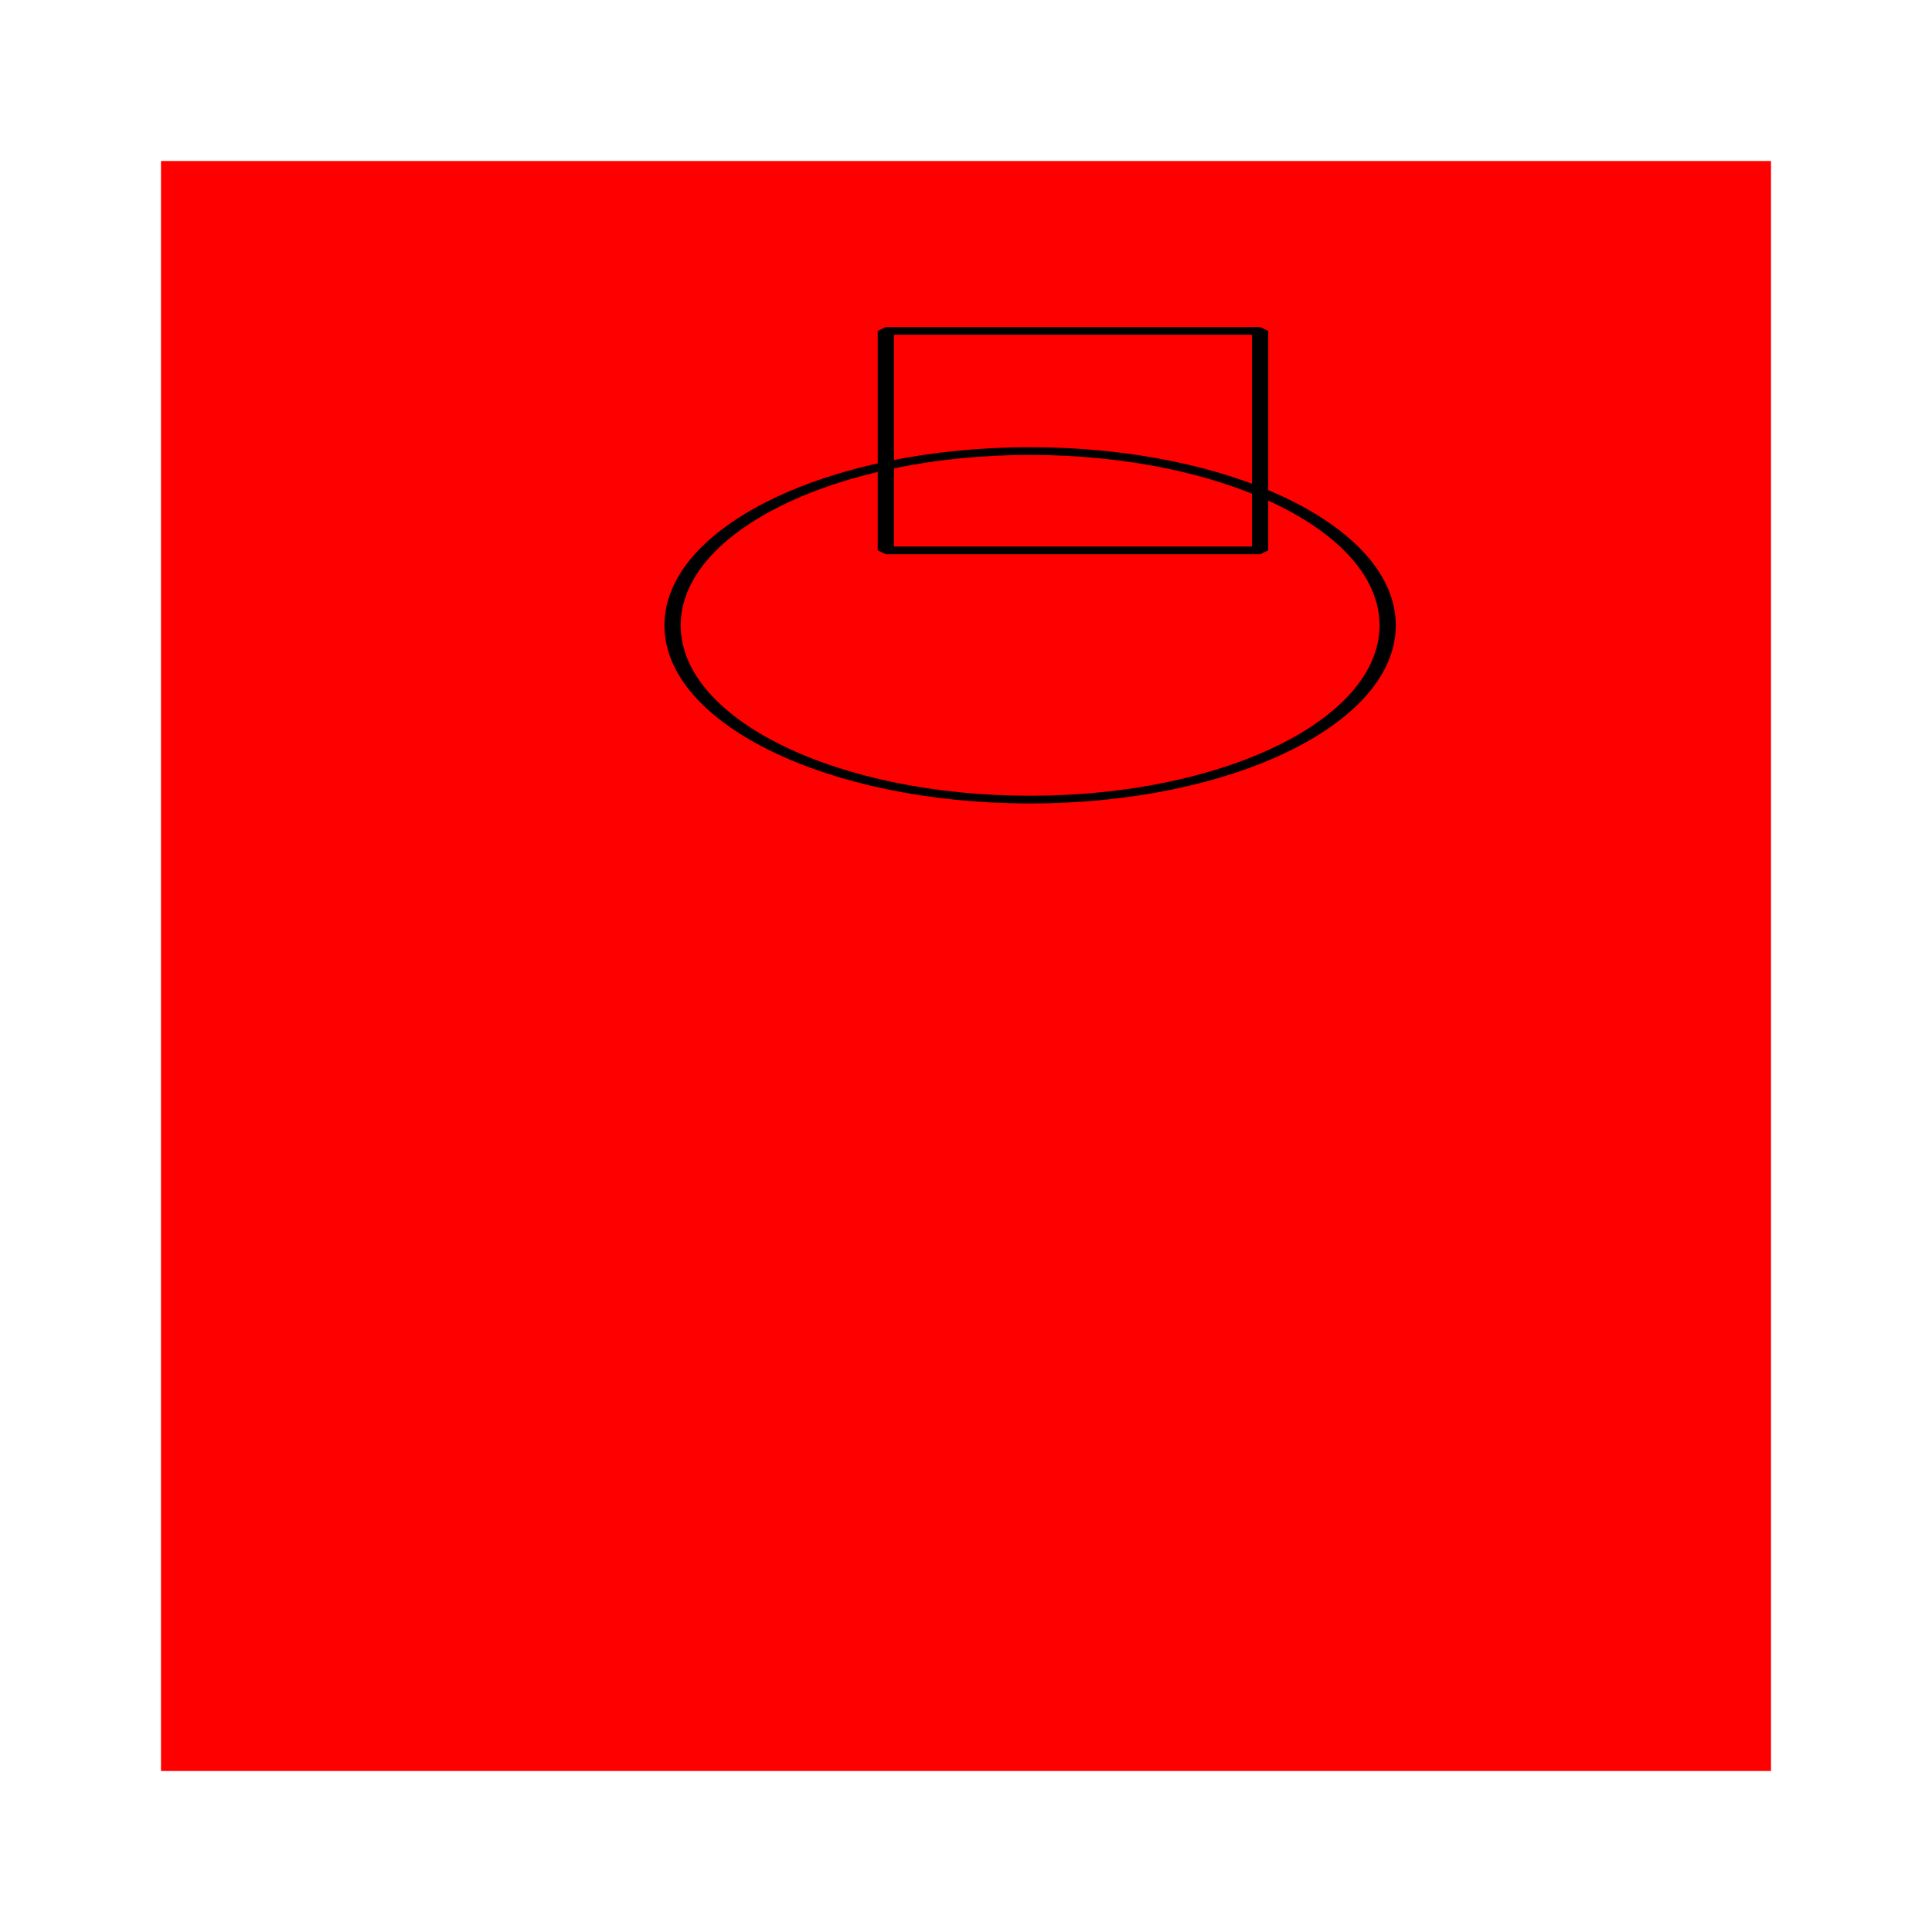
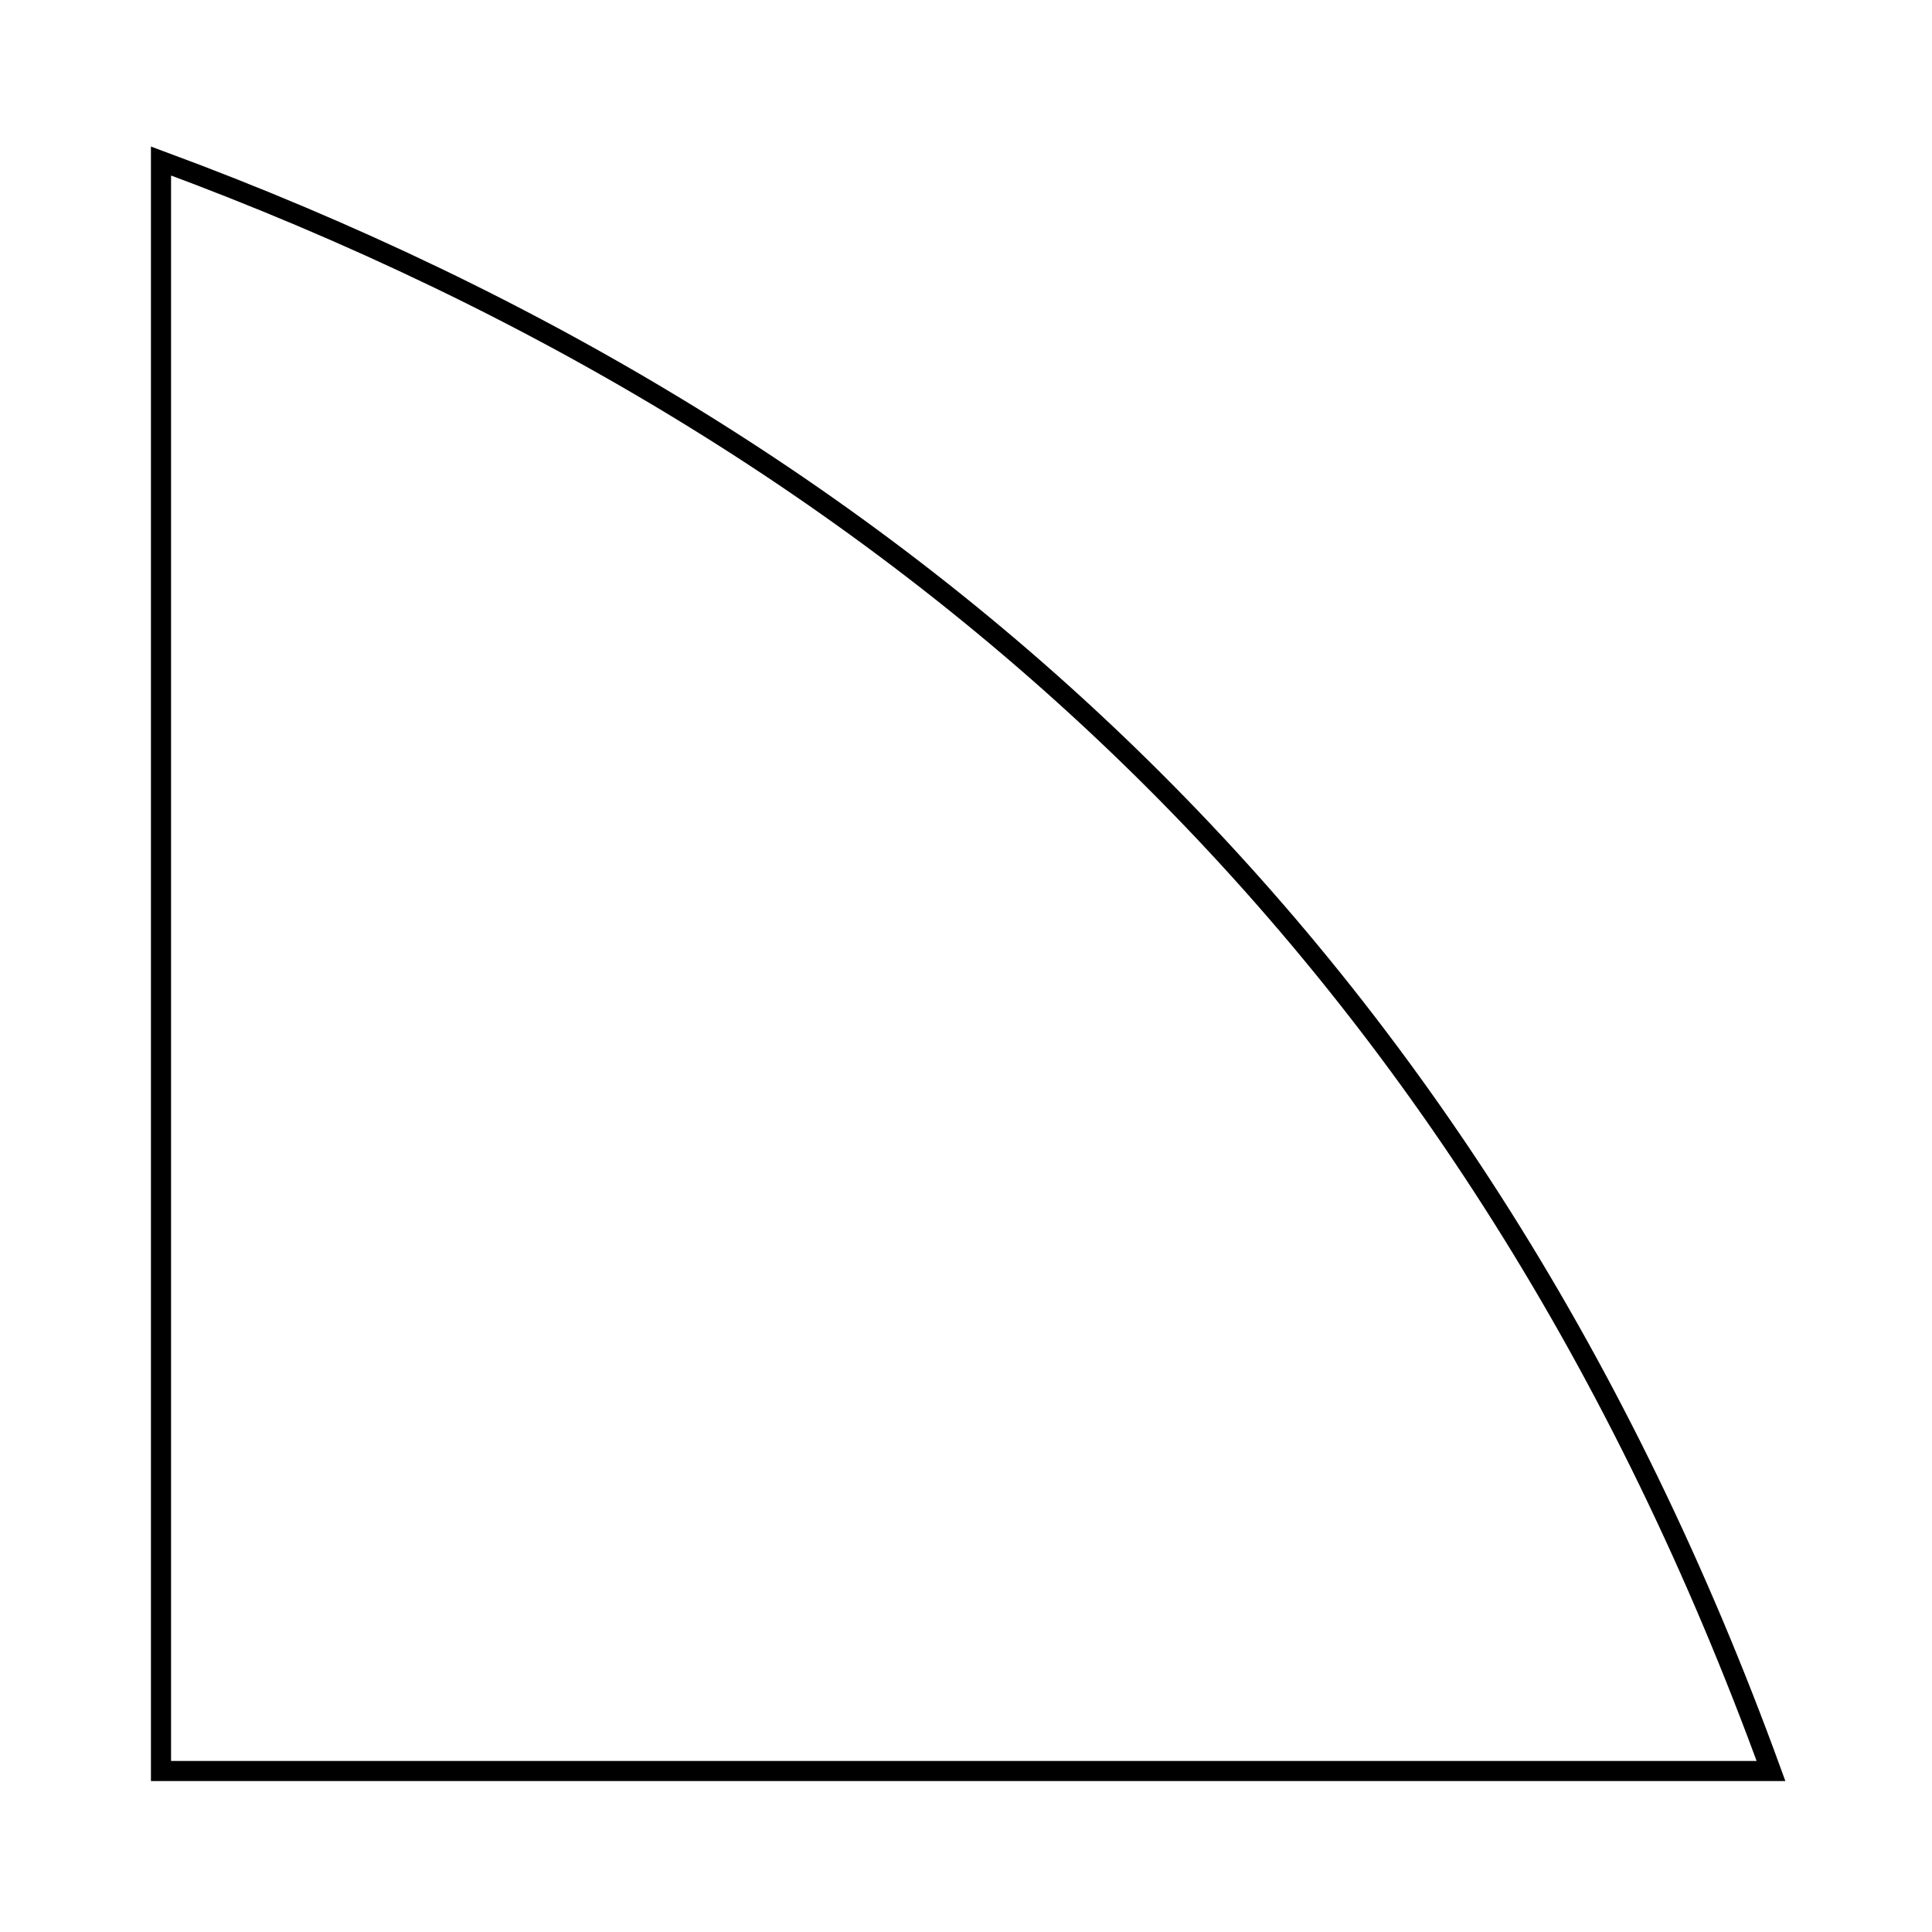
<svg xmlns="http://www.w3.org/2000/svg" width="12in" height="12in" viewBox="0 0 304.8 304.8" version="1.1" id="svg1449">
  <defs id="defs1443">
    <rect x="-34.3" y="55.533" width="168.231" height="33.32" id="rect1715" />
  </defs>
  <g id="layer1" transform="translate(146.3445,94.07864)">
-     <g id="g1541" style="x-gcode-depth:0.8;fill:#ff0000;x-gcode-edge-mode:outside">
-       <path id="rect1451" d="M -120.945,-68.679 V 185.321 H 133.055 V -68.679 Z" x-gcode-depth="0.25" style="fill:#ff0000" />
-     </g>
-     <g id="g1585" transform="matrix(1.009837,0,0,0.4795856,-192.6414,-35.29243)" style="x-gcode-curve-increment:0.05">
-       <ellipse style="fill:none;stroke:#000000;stroke-width:2.54;stroke-linejoin:bevel;stroke-miterlimit:0.25" id="path1579" cx="206.777" cy="83.135" rx="55.859" ry="57.329" />
-       <rect style="fill:none;stroke:#000000;stroke-width:2.54;stroke-linejoin:bevel;stroke-miterlimit:0.25" id="rect1581" width="58.472" height="72.192" x="184.237" y="-13.72" />
+     <g id="g1541" style="fill:none; x-gcode-depth:0.78in; x-gcode-depthIncrement:0.25in; x-gcode-edge-mode:outside; x-gcode-tab-width:0.5in; x-gcode-tab-height:0.25in; x-gcode-tab-start-interval:3in; stroke-width:3.175; stroke-miterlimit:4; stroke-dasharray:none; stroke:#000000; stroke-opacity:1">
+       <path id="rect1451" d="M 133.055,185.321 H -120.945 V -68.679 C -0.714,-24.263 86.548,57.466 133.055,185.321 Z" x-gcode-depth="0.25" style="fill:none;stroke:#000000;stroke-width:3.175;stroke-miterlimit:4;stroke-dasharray:none;stroke-opacity:1" />
    </g>
  </g>
</svg>
